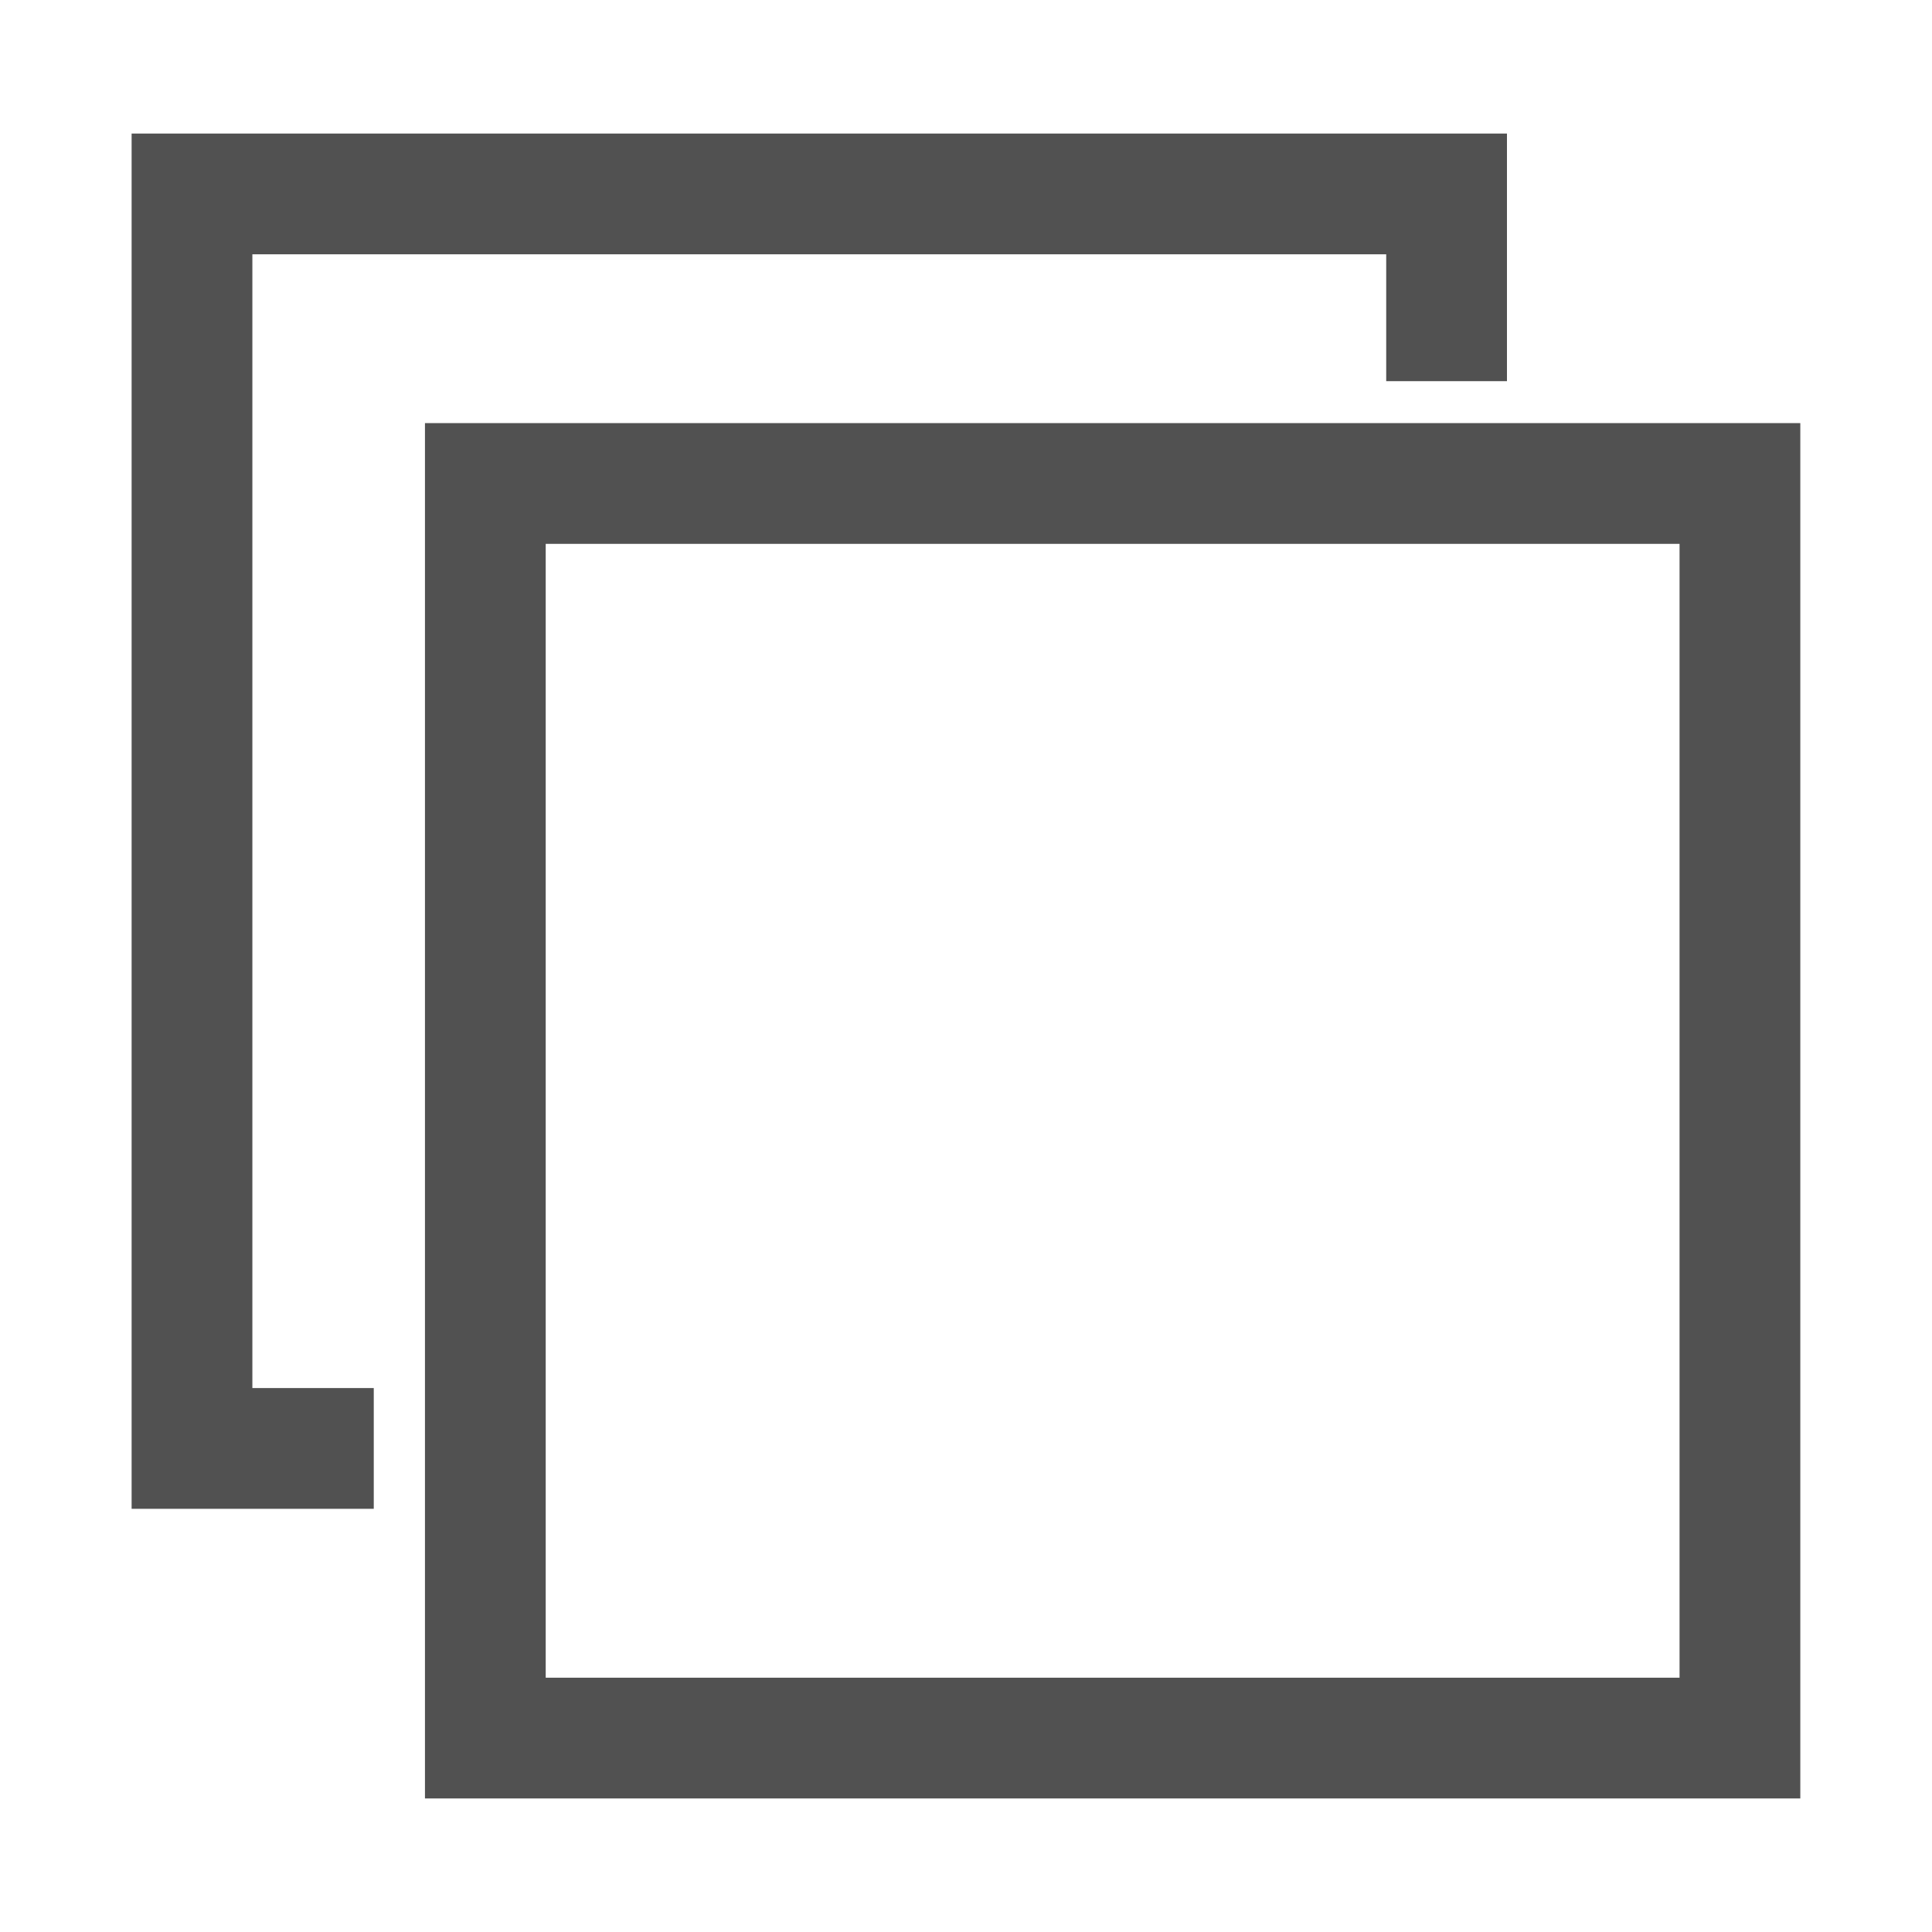
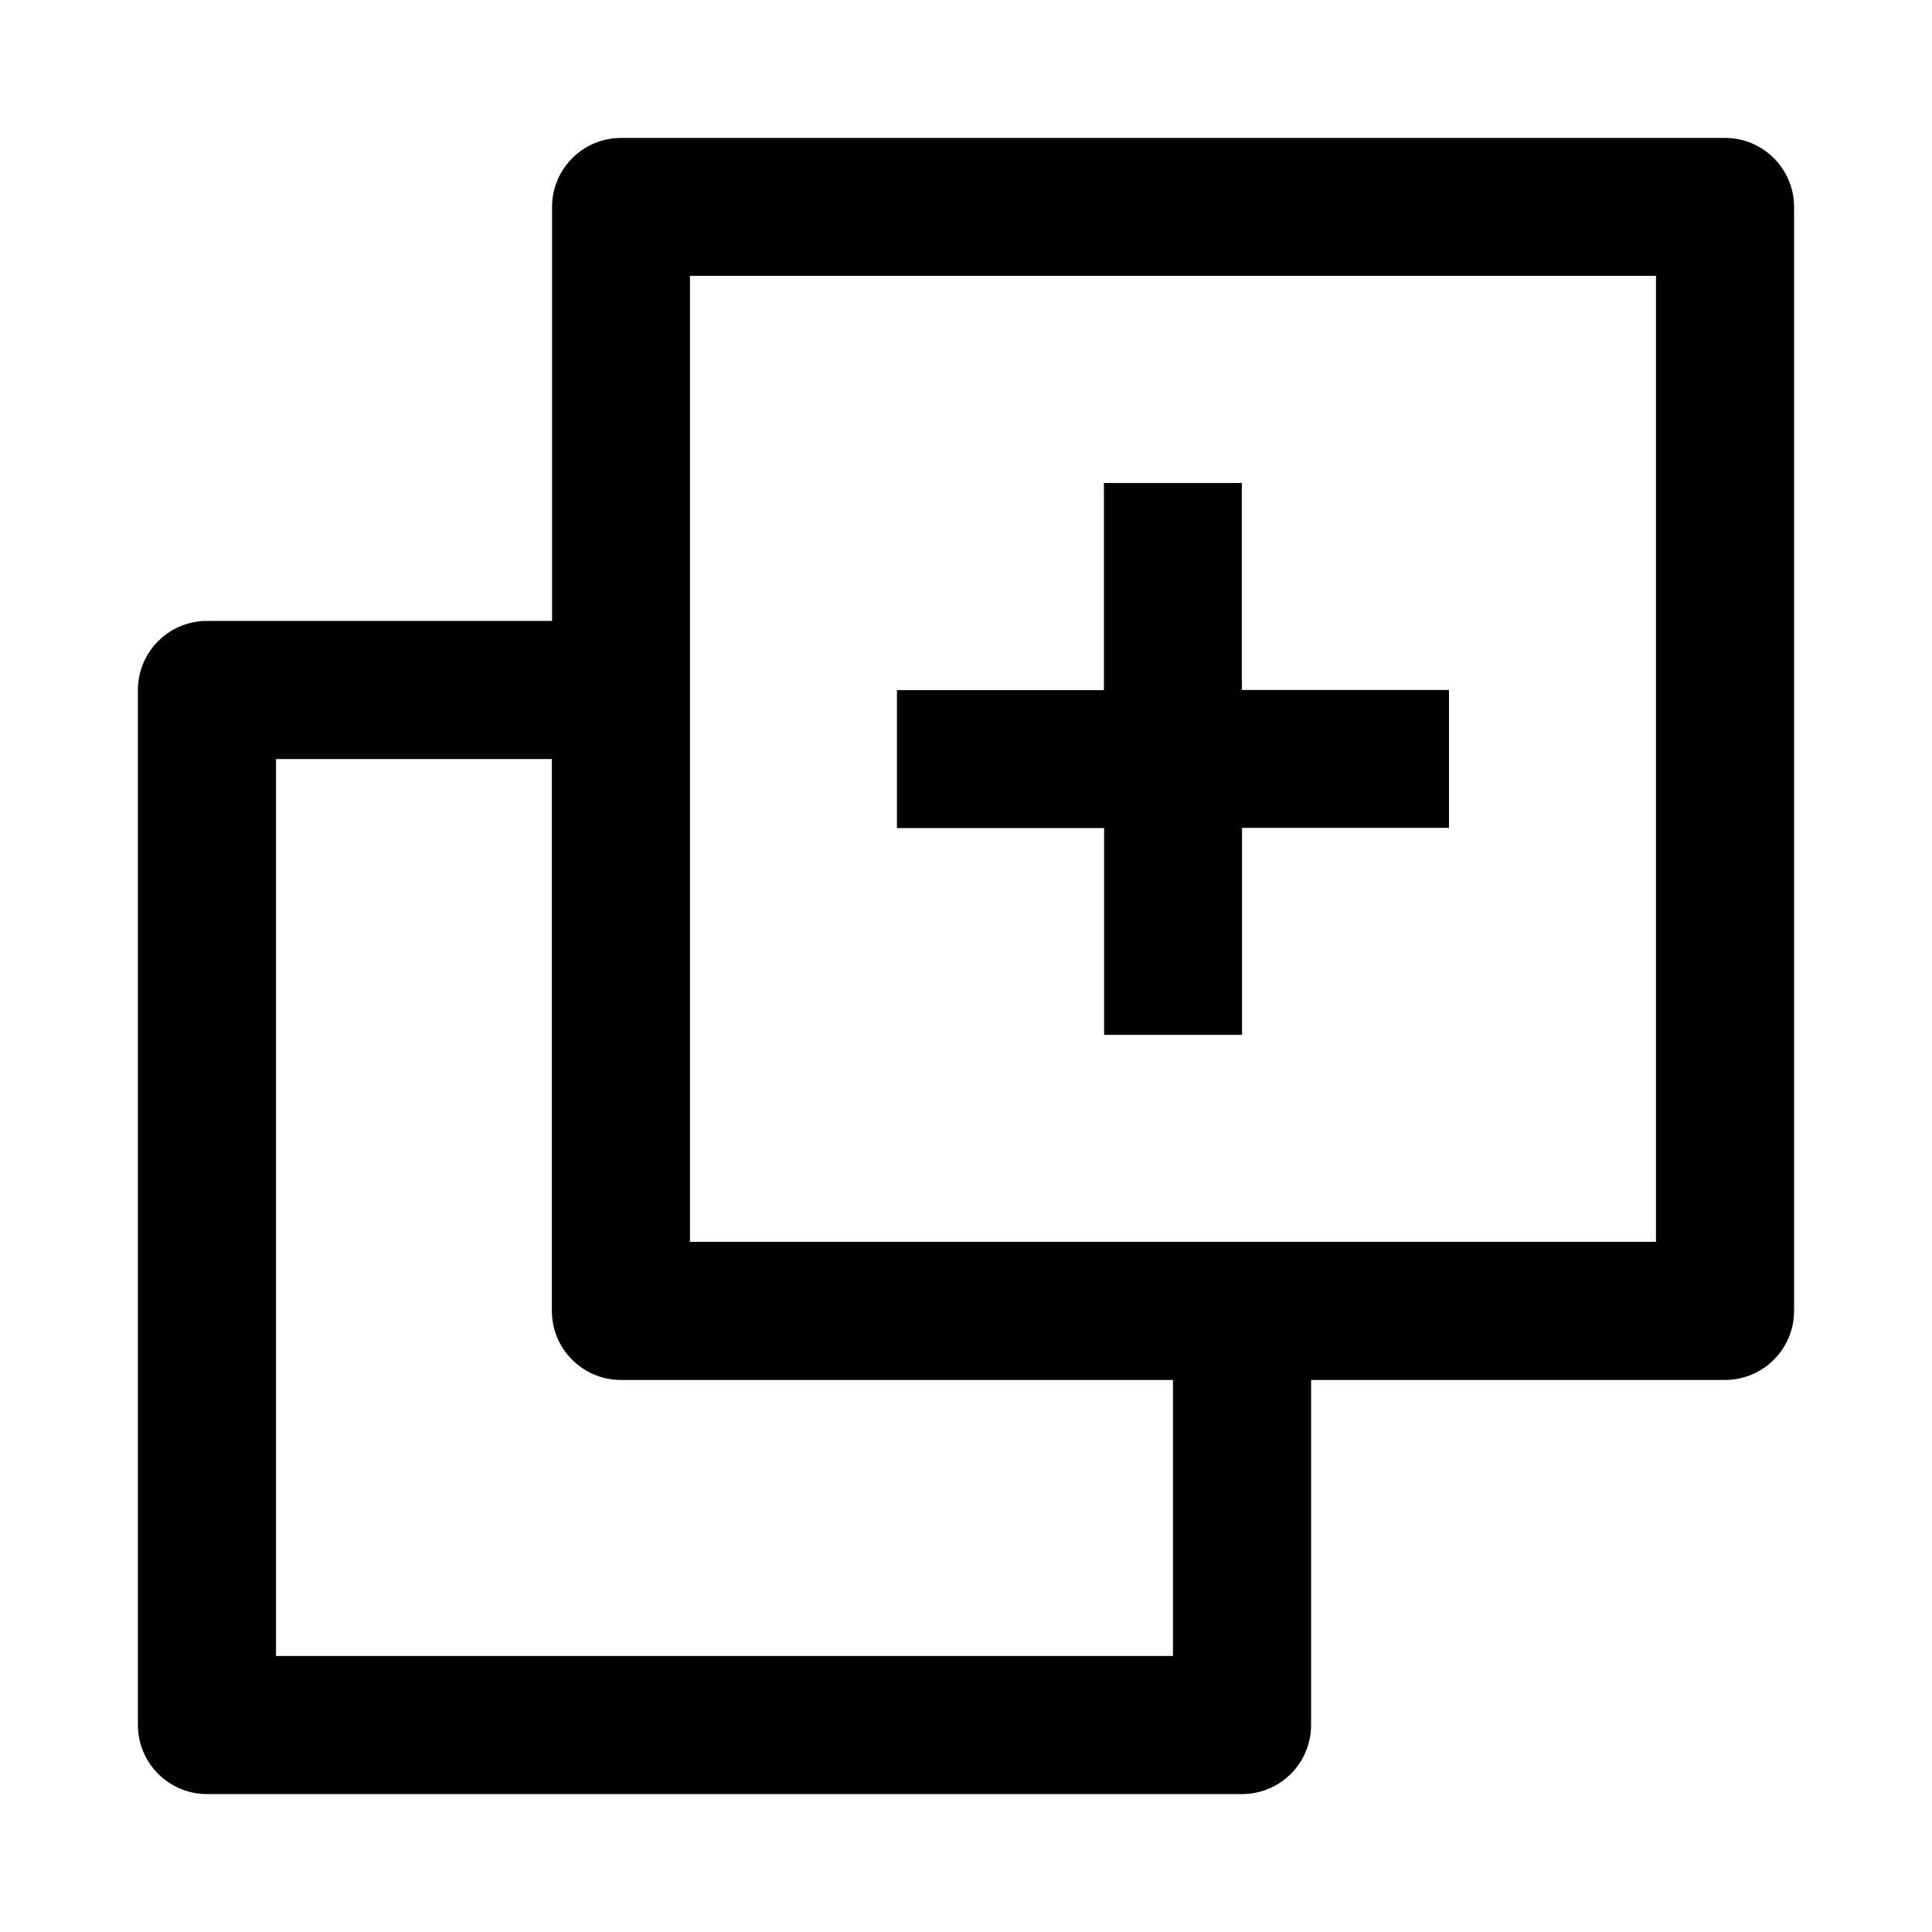
- <svg xmlns="http://www.w3.org/2000/svg" t="1585122721729" class="icon" viewBox="0 0 1024 1024" version="1.1" p-id="6065" width="128" height="128">
+ <svg xmlns="http://www.w3.org/2000/svg" t="1586489260920" class="icon" viewBox="0 0 1024 1024" version="1.1" p-id="2894" width="128" height="128">
  <defs>
    <style type="text/css" />
  </defs>
-   <path fill="#515151" d="M133.76 134.784H734.72v67.243h64V70.784H69.76v728.917h128.341v-64H133.76z" p-id="6066" />
-   <path fill="#515151" d="M225.237 224.256v728.96h728.96V224.256H225.237z m64 665.003V288.256h600.96v600.96H289.237z" p-id="6067" />
+   <path d="M585.1 365.7V256h73.1v109.7H768v73.1H658.3v109.7h-73.1V438.9H475.4v-73.1h109.7z m109.8 365.7v182.9c0 20.2-16.4 36.6-36.6 36.6H109.7c-20.2 0-36.6-16.4-36.6-36.6V365.7c0-20.2 16.4-36.6 36.6-36.6h182.9V109.7c0-20.2 16.4-36.6 36.6-36.6h585.1c20.2 0 36.6 16.4 36.6 36.6v585.1c0 20.2-16.4 36.6-36.6 36.6H694.9zM292.6 402.3H146.3v475.4h475.4V731.4H329.1c-20.2 0-36.6-16.4-36.6-36.6V402.3z m73.1-73.2v329.1h512v-512h-512v182.9z" p-id="2895" />
</svg>
